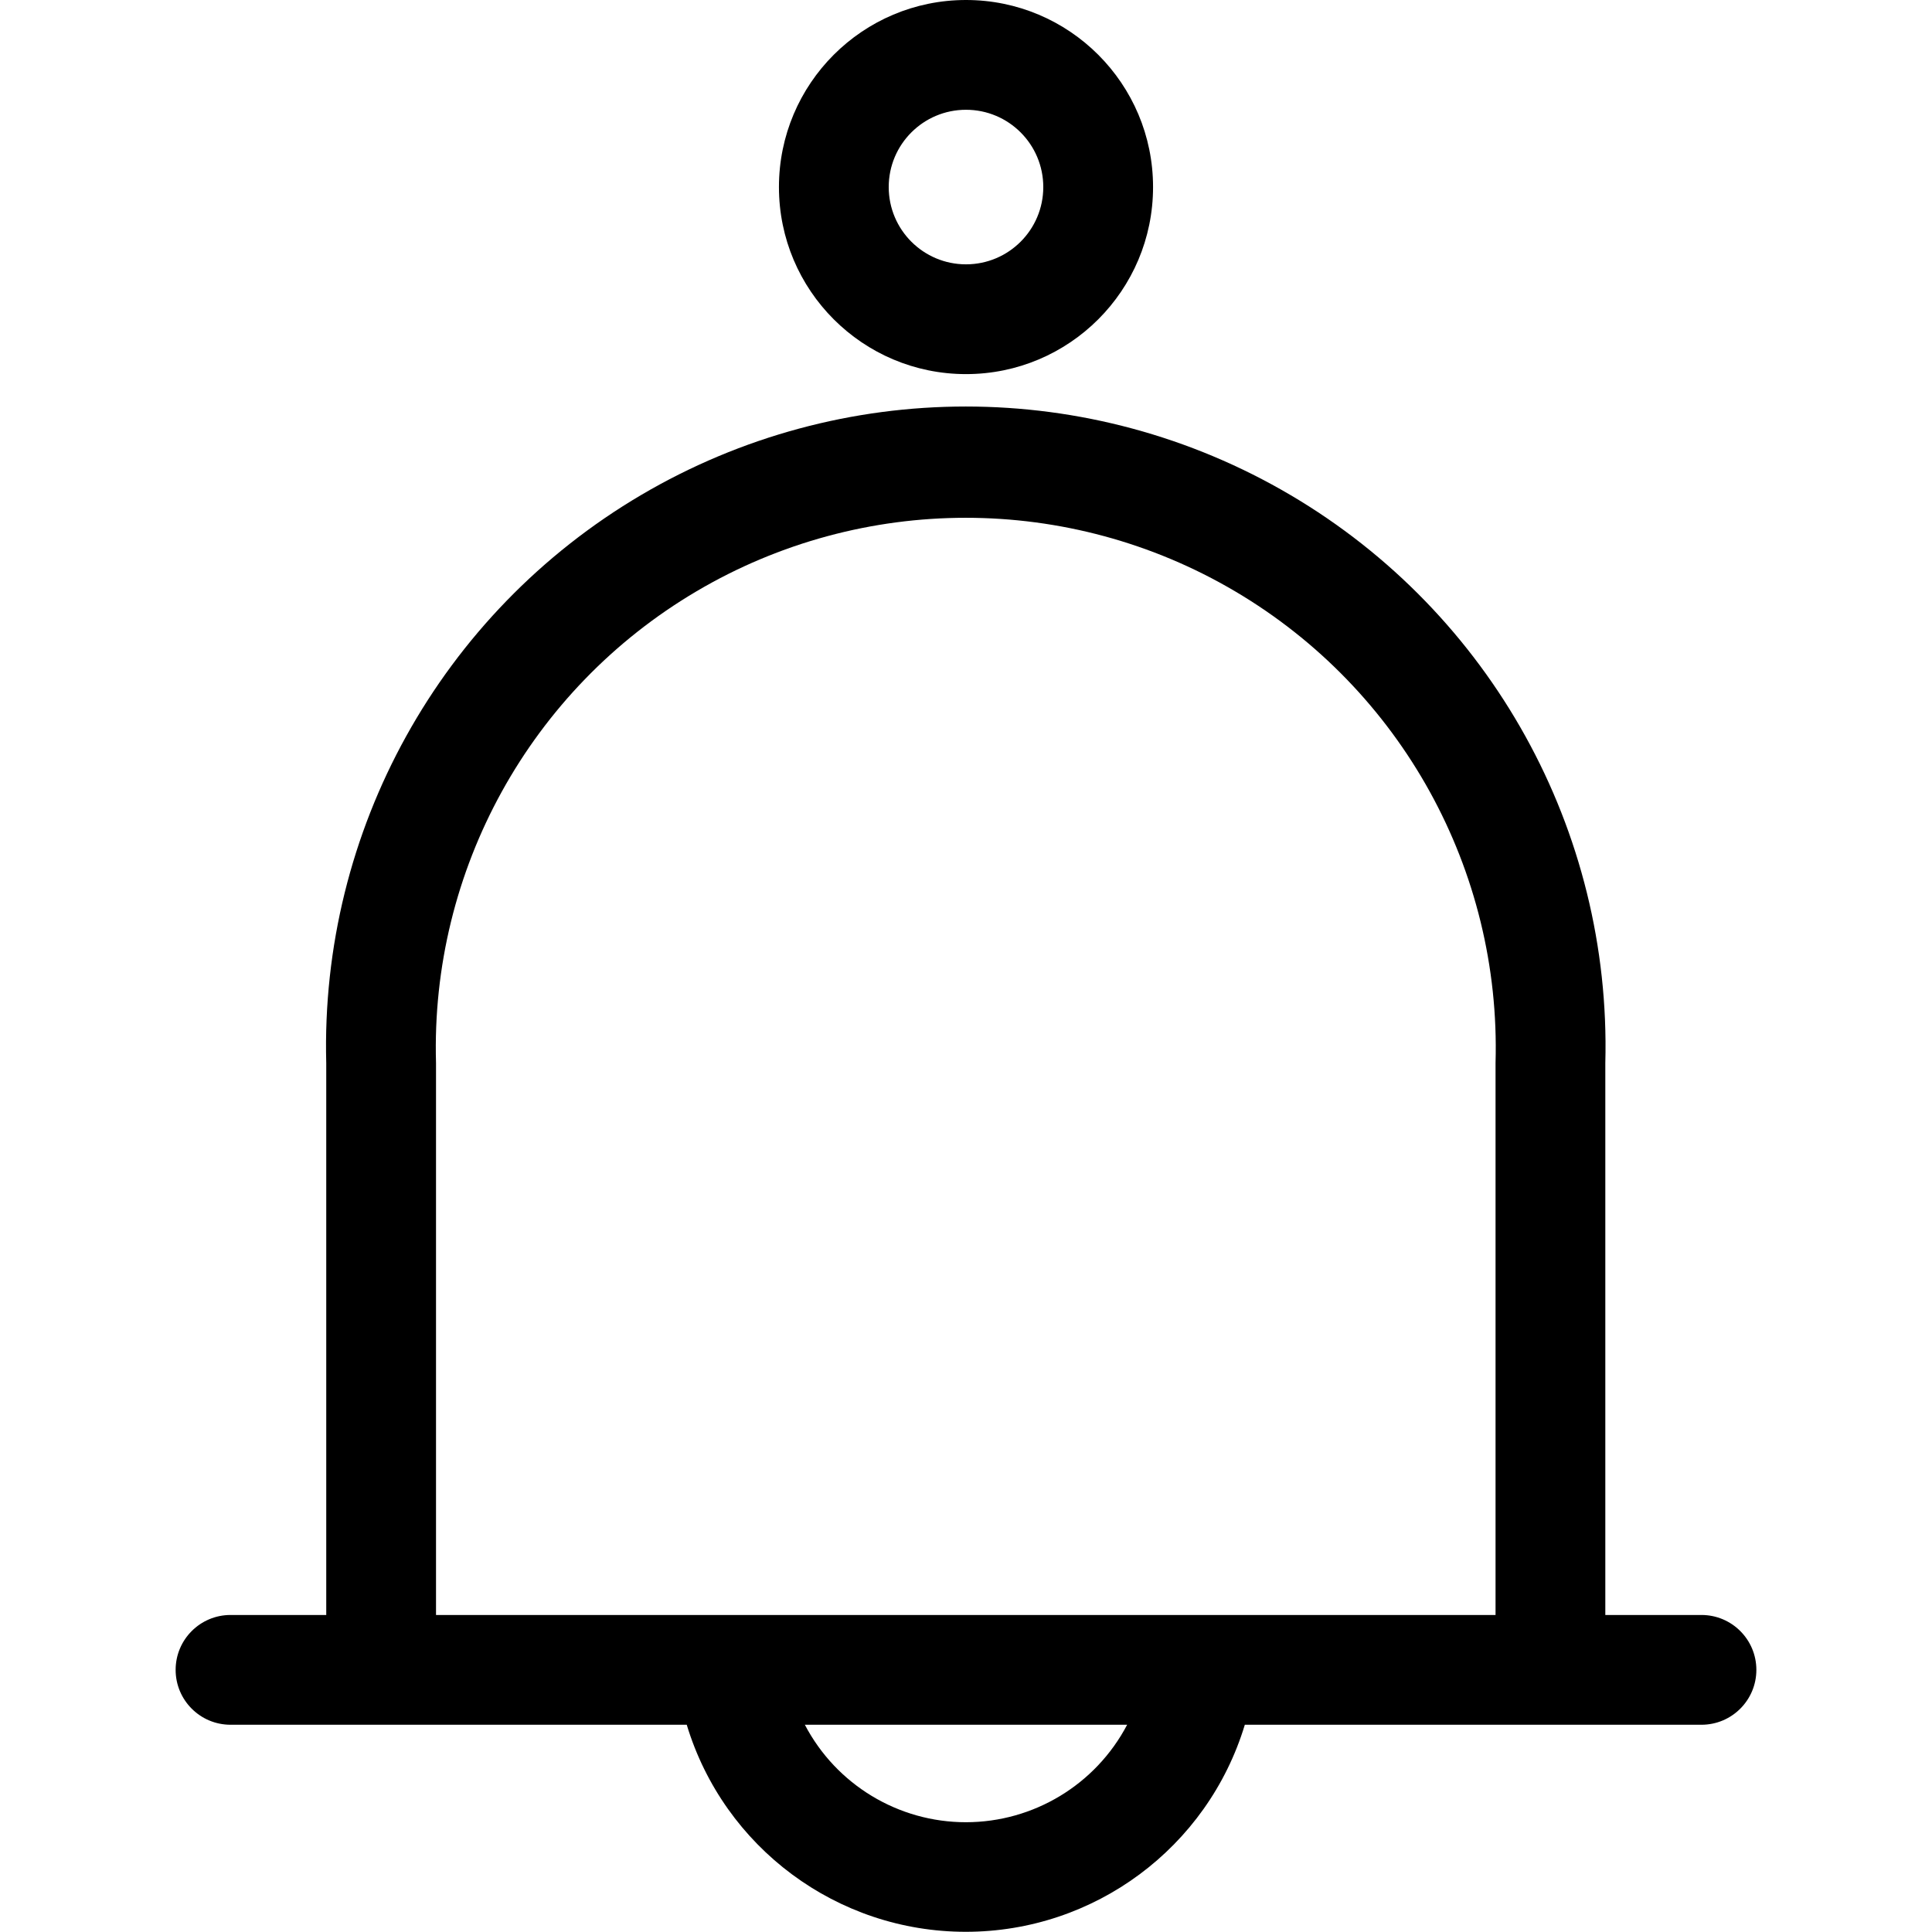
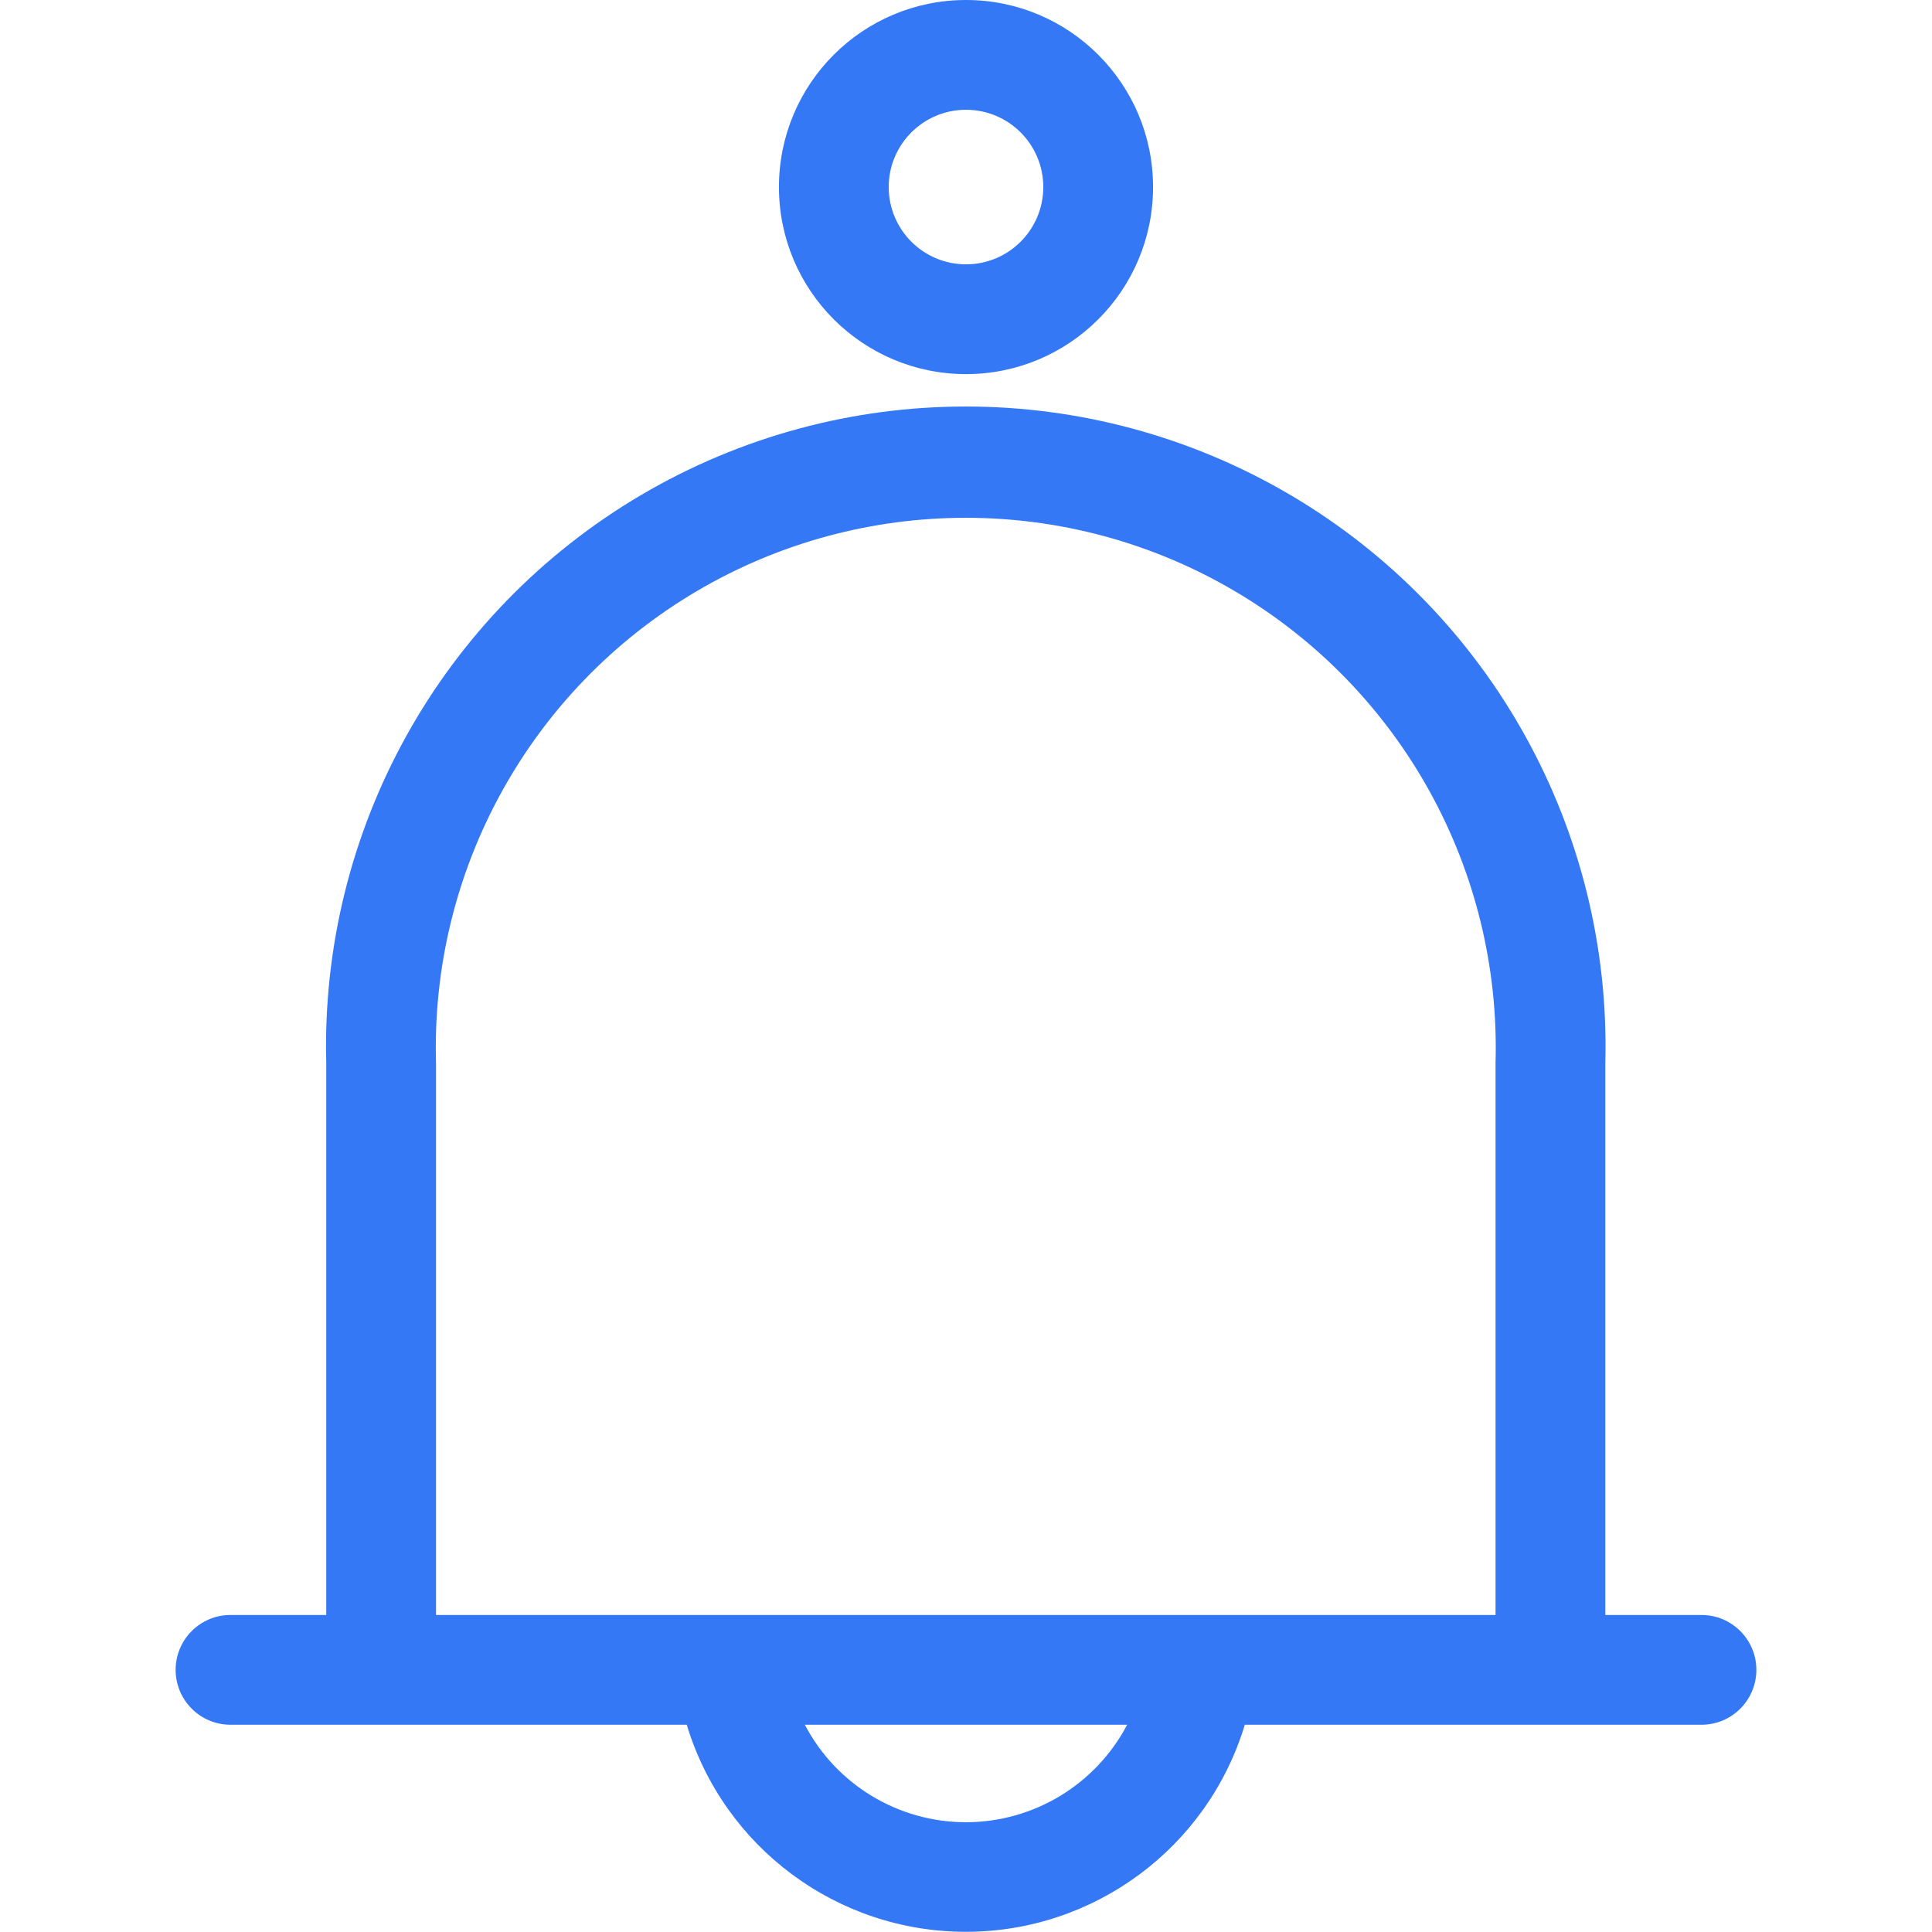
- <svg xmlns="http://www.w3.org/2000/svg" t="1783944166894" class="icon" viewBox="0 0 1024 1024" version="1.1" p-id="24245" width="200" height="200">
-   <path d="M512 58.182a40.96 40.96 0 1 1-40.96 40.96A40.96 40.96 0 0 1 512 58.182M512 0a99.142 99.142 0 1 0 99.142 99.142A99.142 99.142 0 0 0 512 0z m389.818 855.971h-50.967V563.433a339.084 339.084 0 1 0-677.935 0v292.538H122.182a29.091 29.091 0 0 0 0 58.182h241.804a154.531 154.531 0 0 0 295.796 0h242.036a29.091 29.091 0 0 0 0-58.182zM512 965.818a96.349 96.349 0 0 1-85.411-51.665h170.822A96.582 96.582 0 0 1 512 965.818z m153.833-109.847H231.098V563.433a280.902 280.902 0 1 1 561.571 0v292.538z" p-id="24246" />
+ <svg xmlns="http://www.w3.org/2000/svg" viewBox="0 0 1024 1024" fill="#3478f6">
+   <path d="M512 58.182a40.96 40.96 0 1 1-40.96 40.96A40.96 40.96 0 0 1 512 58.182M512 0a99.142 99.142 0 1 0 99.142 99.142A99.142 99.142 0 0 0 512 0z m389.818 855.971h-50.967V563.433a339.084 339.084 0 1 0-677.935 0v292.538H122.182a29.091 29.091 0 0 0 0 58.182h241.804a154.531 154.531 0 0 0 295.796 0h242.036a29.091 29.091 0 0 0 0-58.182zM512 965.818a96.349 96.349 0 0 1-85.411-51.665h170.822A96.582 96.582 0 0 1 512 965.818z m153.833-109.847H231.098V563.433a280.902 280.902 0 1 1 561.571 0v292.538z" />
</svg>
